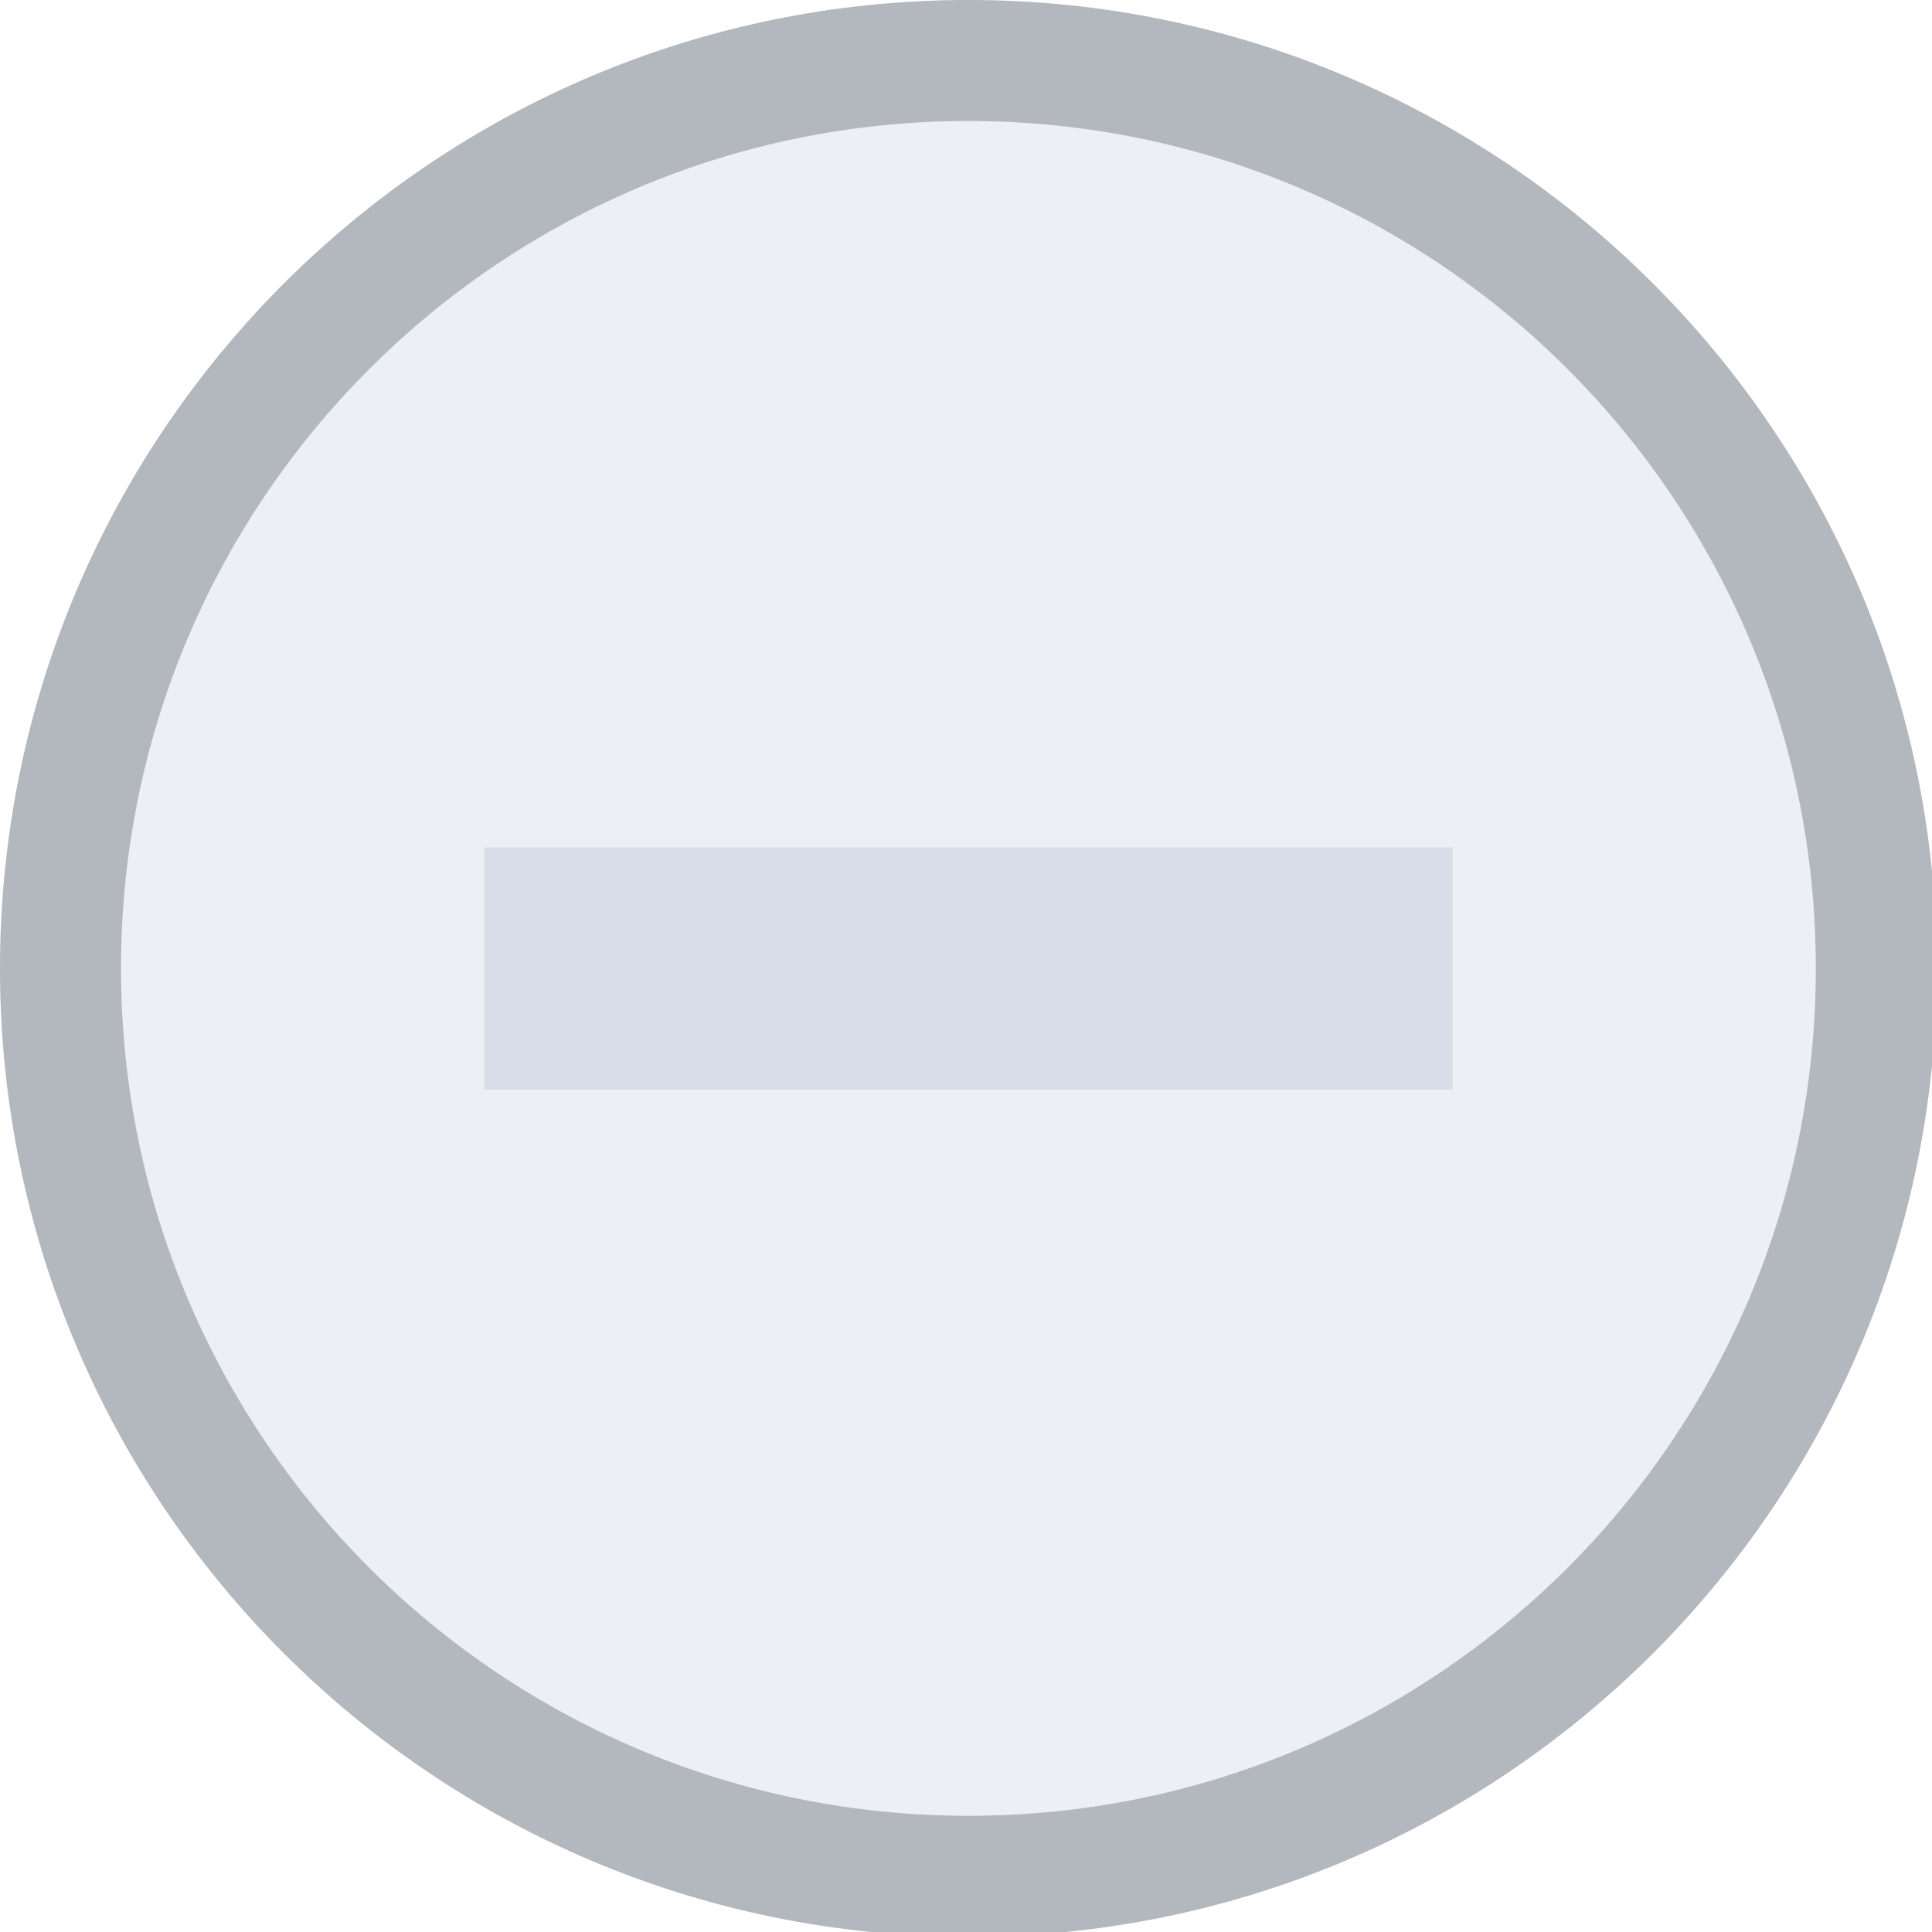
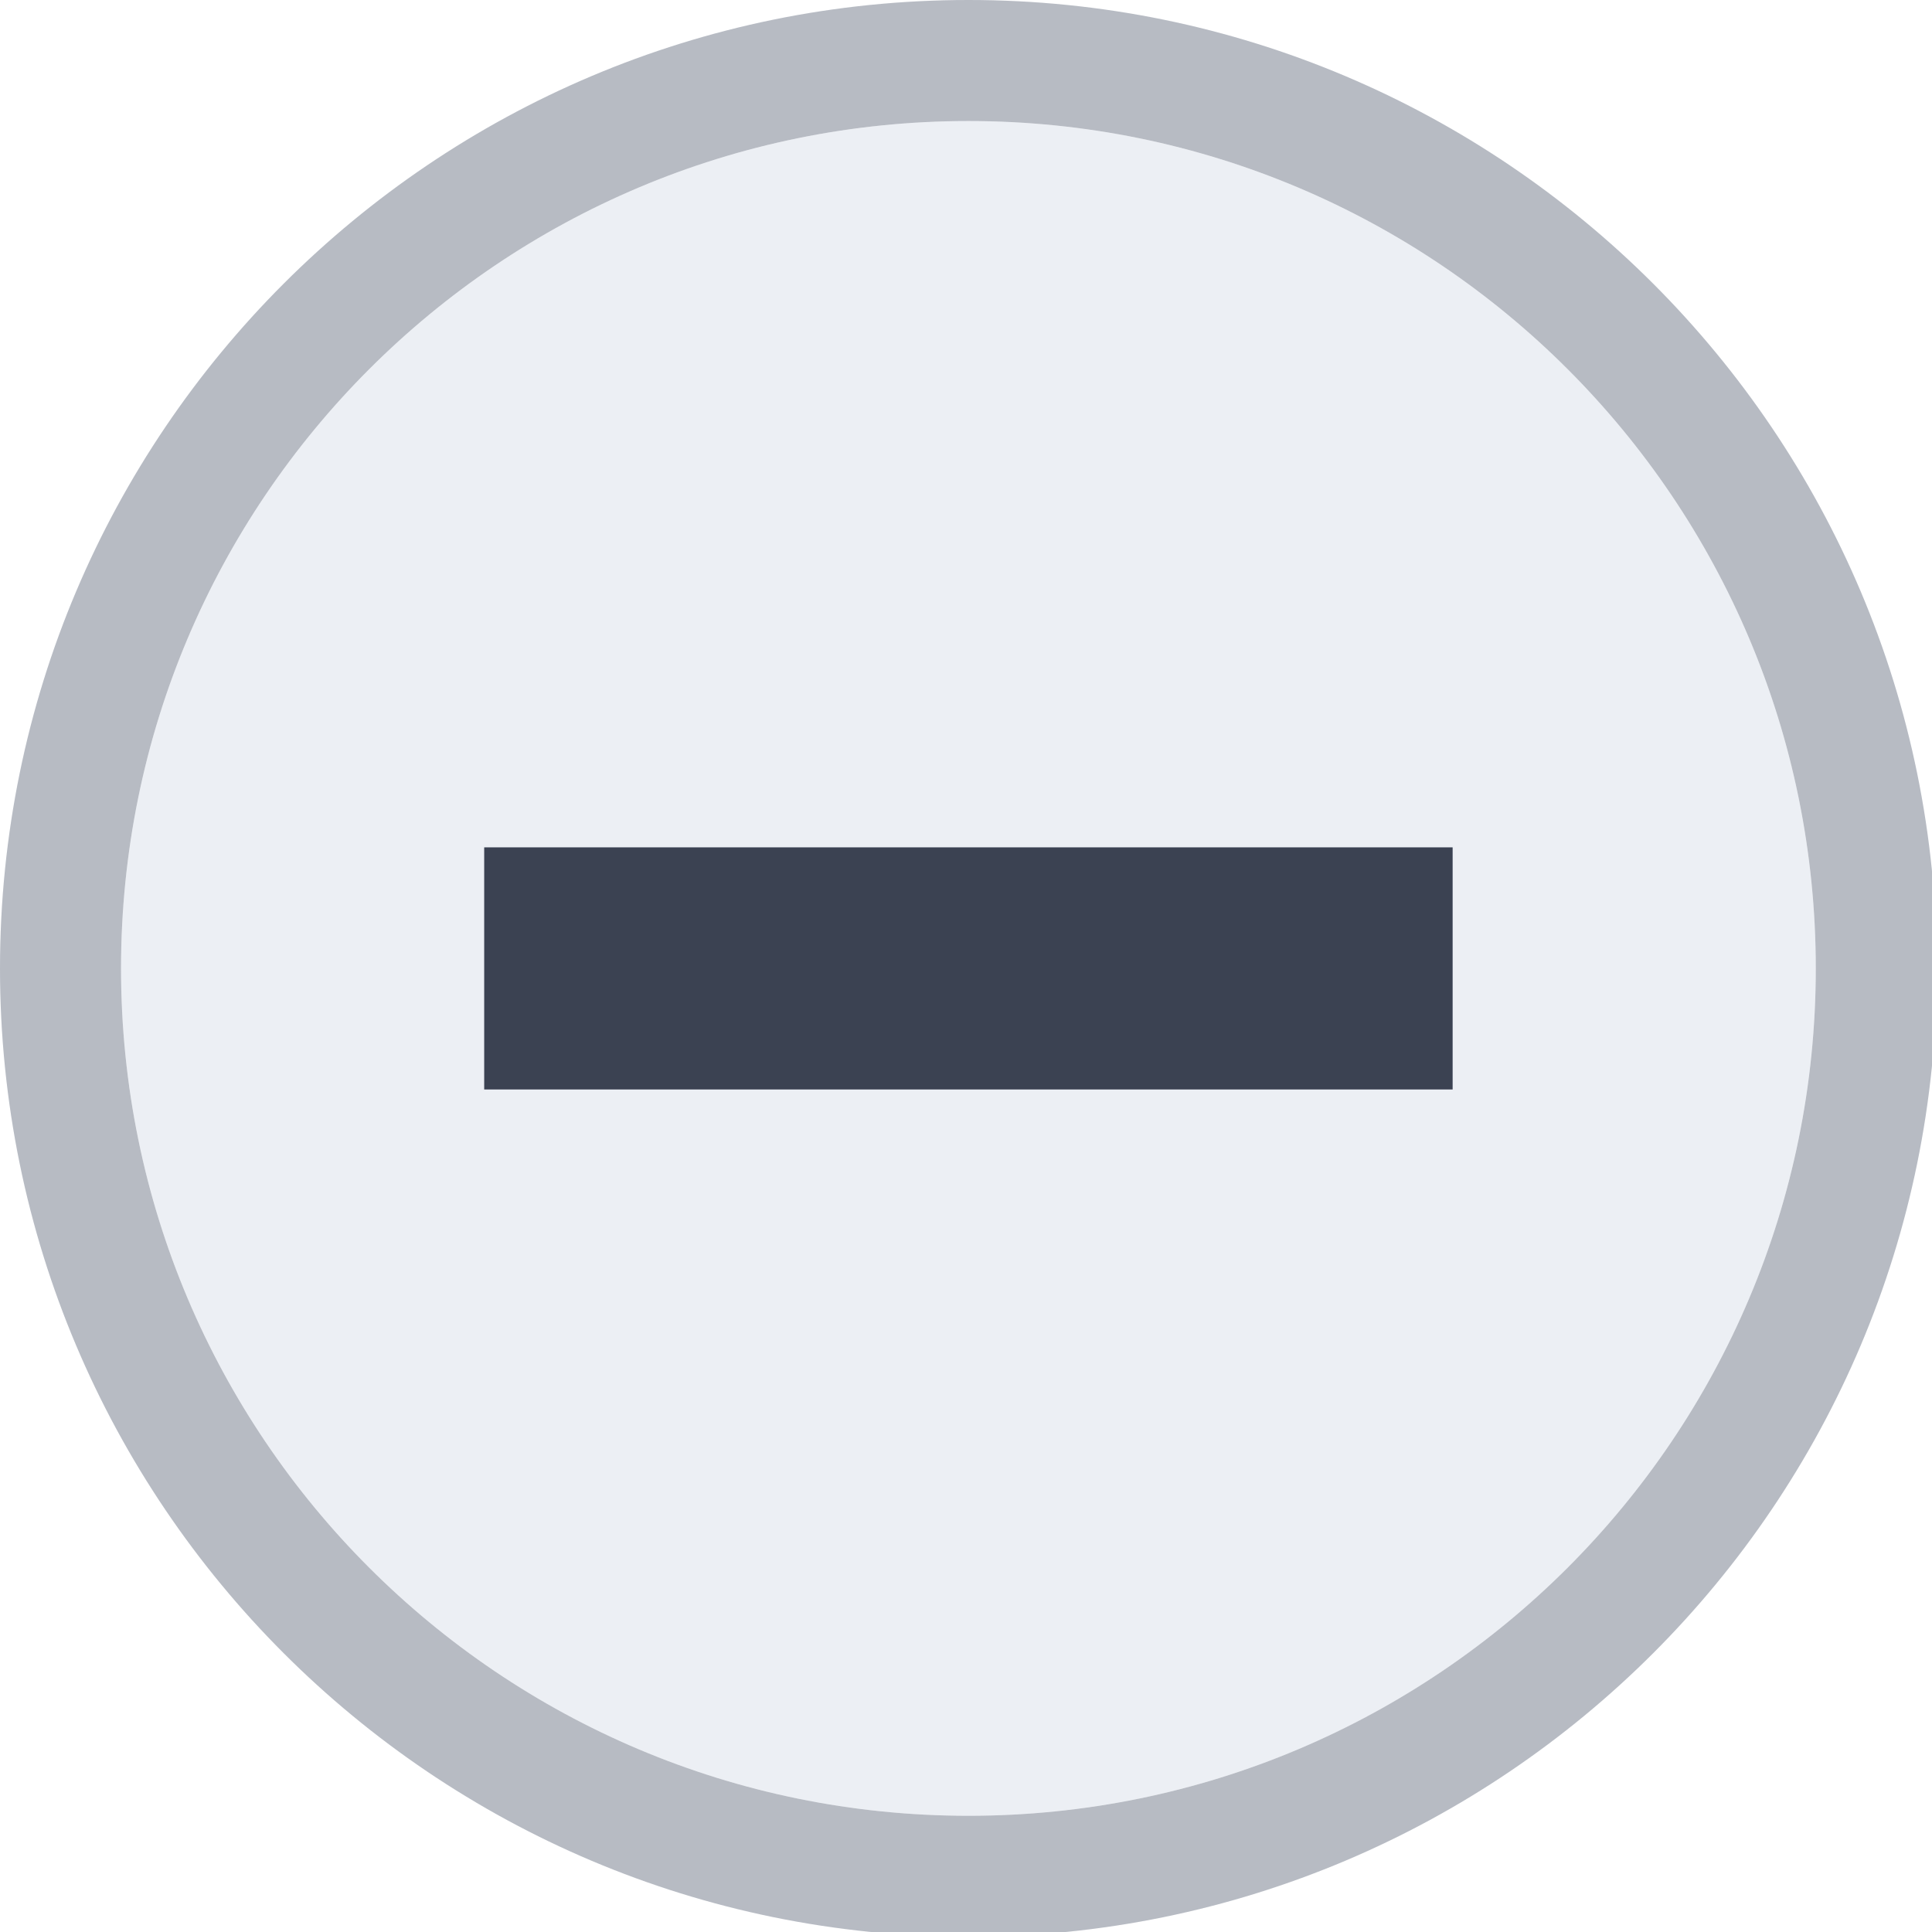
<svg xmlns="http://www.w3.org/2000/svg" width="133pt" height="133pt" viewBox="0 0 133 133" version="1.1">
  <g id="surface1">
    <path style=" stroke:none;fill-rule:nonzero;fill:#eceff4;fill-opacity:1;" d="M 125 66.668 C 125 98.895 98.895 125 66.668 125 C 34.441 125 8.332 98.895 8.332 66.668 C 8.332 34.441 34.441 8.332 66.668 8.332 C 98.895 8.332 125 34.441 125 66.668 Z M 125 66.668 " />
    <path style=" stroke:none;fill-rule:nonzero;fill:#eceff4;fill-opacity:1;" d="M 66.668 0 C 29.852 0 0 29.852 0 66.668 C 0 103.484 29.852 133.332 66.668 133.332 C 103.484 133.332 133.332 103.484 133.332 66.668 C 133.332 29.852 103.484 0 66.668 0 Z M 66.668 8.332 C 98.895 8.332 125 34.441 125 66.668 C 125 98.895 98.895 125 66.668 125 C 34.441 125 8.332 98.895 8.332 66.668 C 8.332 34.441 34.441 8.332 66.668 8.332 Z M 66.668 8.332 " />
-     <path style=" stroke:none;fill-rule:nonzero;fill:#2e3440;fill-opacity:0.30;" d="M 66.668 0 C 29.852 0 0 29.852 0 66.668 C 0 103.484 29.852 133.332 66.668 133.332 C 103.484 133.332 133.332 103.484 133.332 66.668 C 133.332 29.852 103.484 0 66.668 0 Z M 66.668 8.332 C 98.895 8.332 125 34.441 125 66.668 C 125 98.895 98.895 125 66.668 125 C 34.441 125 8.332 98.895 8.332 66.668 C 8.332 34.441 34.441 8.332 66.668 8.332 Z M 66.668 8.332 " />
-     <path style=" stroke:none;fill-rule:nonzero;fill:#d8dee9;fill-opacity:1;" d="M 33.332 58.332 L 100 58.332 L 100 75 L 33.332 75 Z M 33.332 58.332 " />
+     <path style=" stroke:none;fill-rule:nonzero;fill:#3b4252;fill-opacity:0.30;" d="M 66.668 0 C 29.852 0 0 29.852 0 66.668 C 0 103.484 29.852 133.332 66.668 133.332 C 103.484 133.332 133.332 103.484 133.332 66.668 C 133.332 29.852 103.484 0 66.668 0 Z M 66.668 8.332 C 98.895 8.332 125 34.441 125 66.668 C 125 98.895 98.895 125 66.668 125 C 34.441 125 8.332 98.895 8.332 66.668 C 8.332 34.441 34.441 8.332 66.668 8.332 Z M 66.668 8.332 " />
+     <path style=" stroke:none;fill-rule:nonzero;fill:#3b4252;fill-opacity:1;" d="M 33.332 58.332 L 100 58.332 L 100 75 L 33.332 75 Z M 33.332 58.332 " />
  </g>
</svg>
